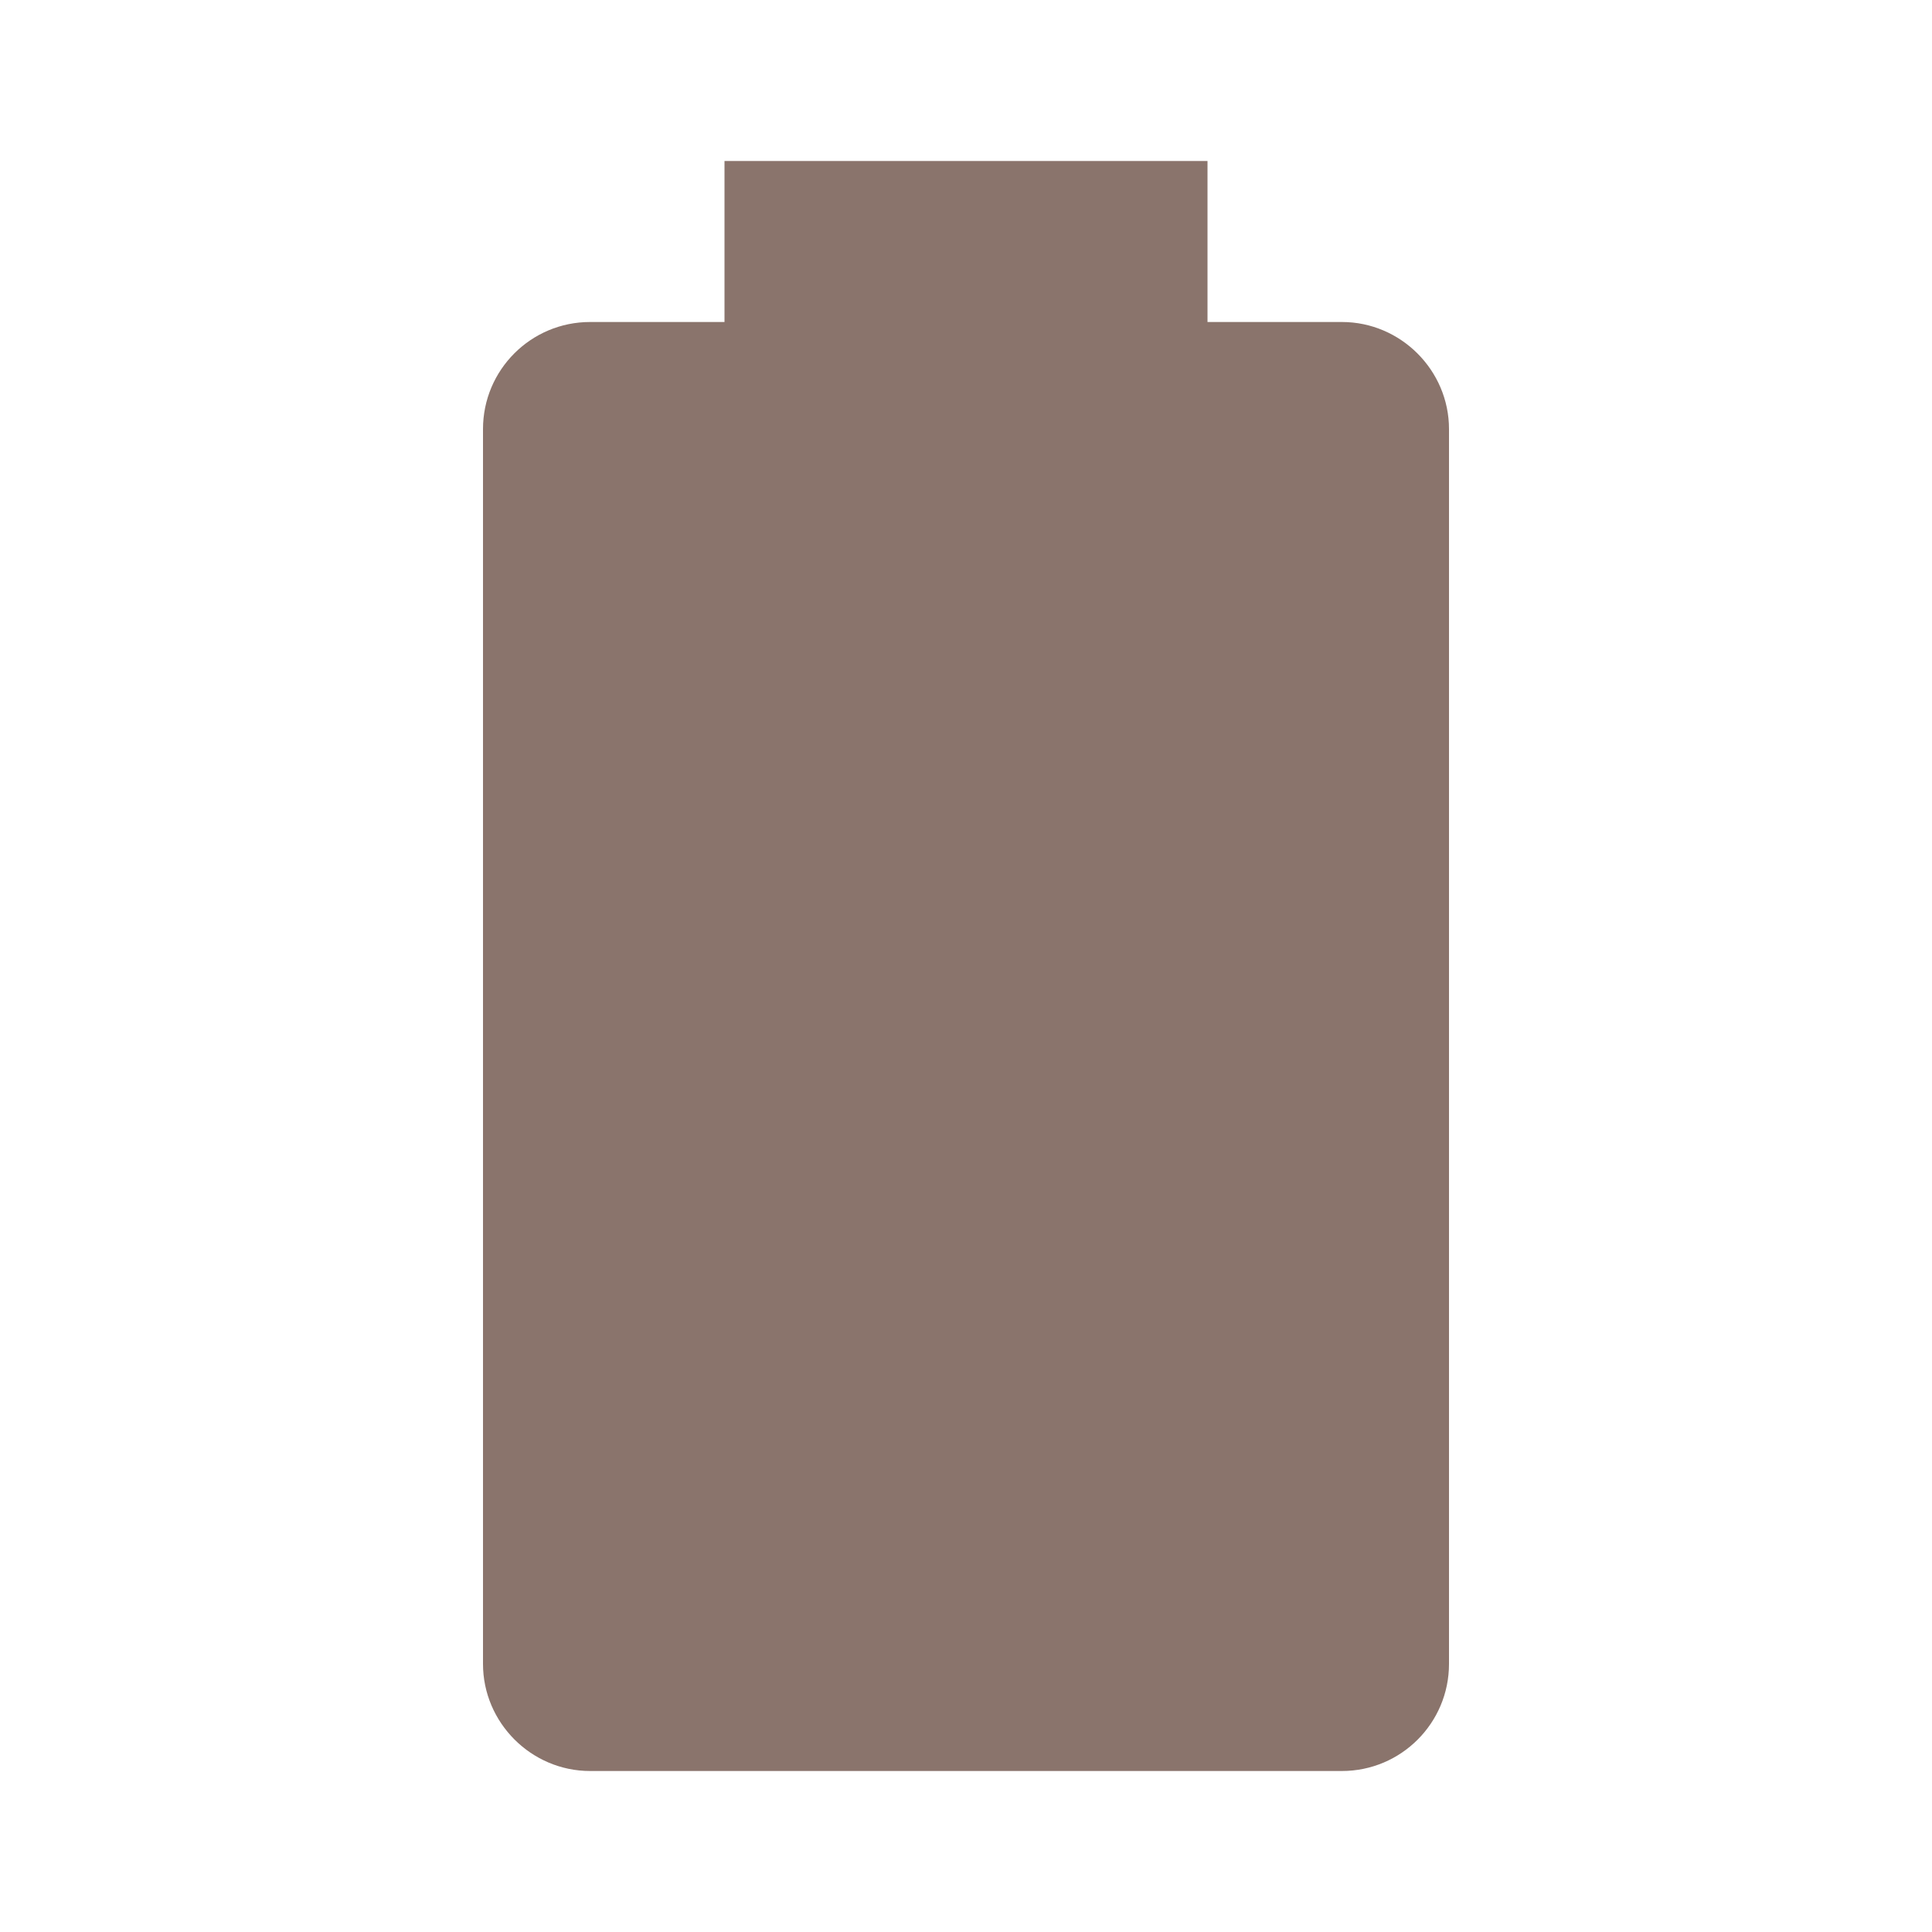
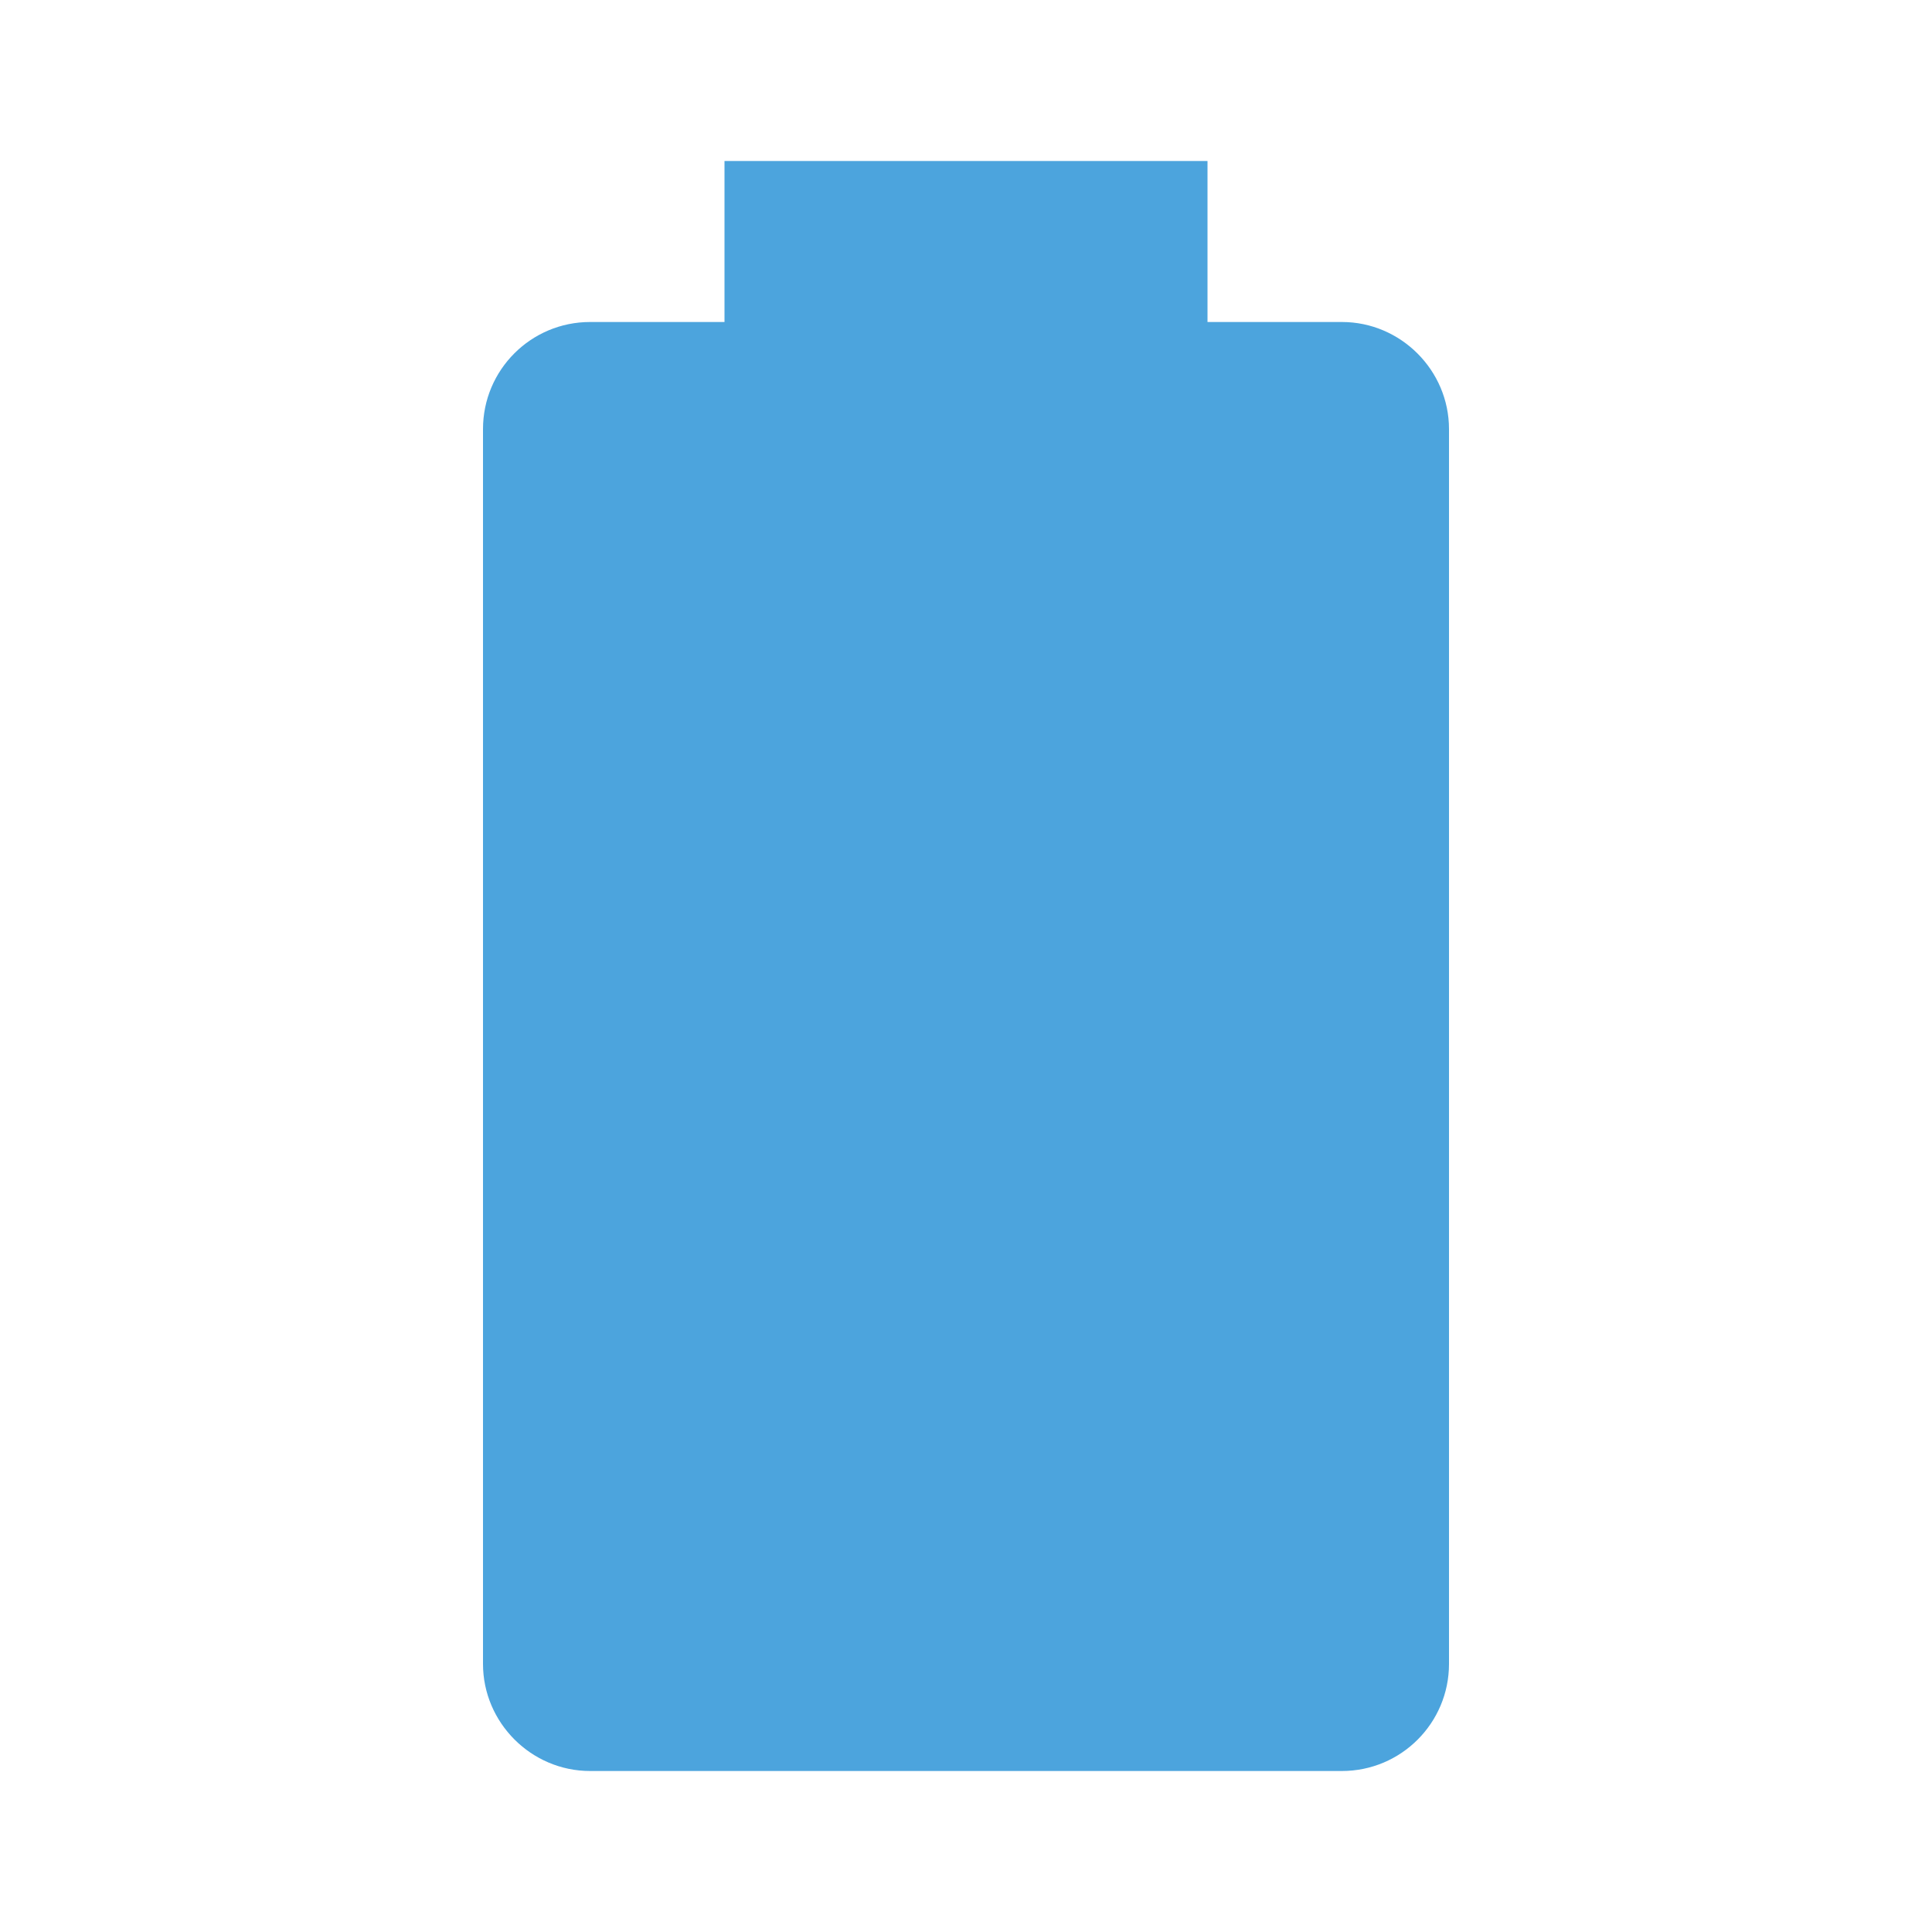
<svg xmlns="http://www.w3.org/2000/svg" viewBox="0 0 24 24">
-   <path d="M16.67,4H15V2H9V4H7.33A1.33,1.33 0 0,0 6,5.33V20.67C6,21.4 6.6,22 7.33,22H16.67A1.33,1.33 0 0,0 18,20.67V5.33C18,4.6 17.4,4 16.67,4Z" fill="#8A746C" />
+   <path d="M16.67,4H15V2H9V4H7.33A1.33,1.33 0 0,0 6,5.33V20.67C6,21.4 6.6,22 7.33,22H16.67A1.33,1.33 0 0,0 18,20.67V5.33C18,4.6 17.4,4 16.67,4Z" fill="#4CA4DD" />
</svg>
